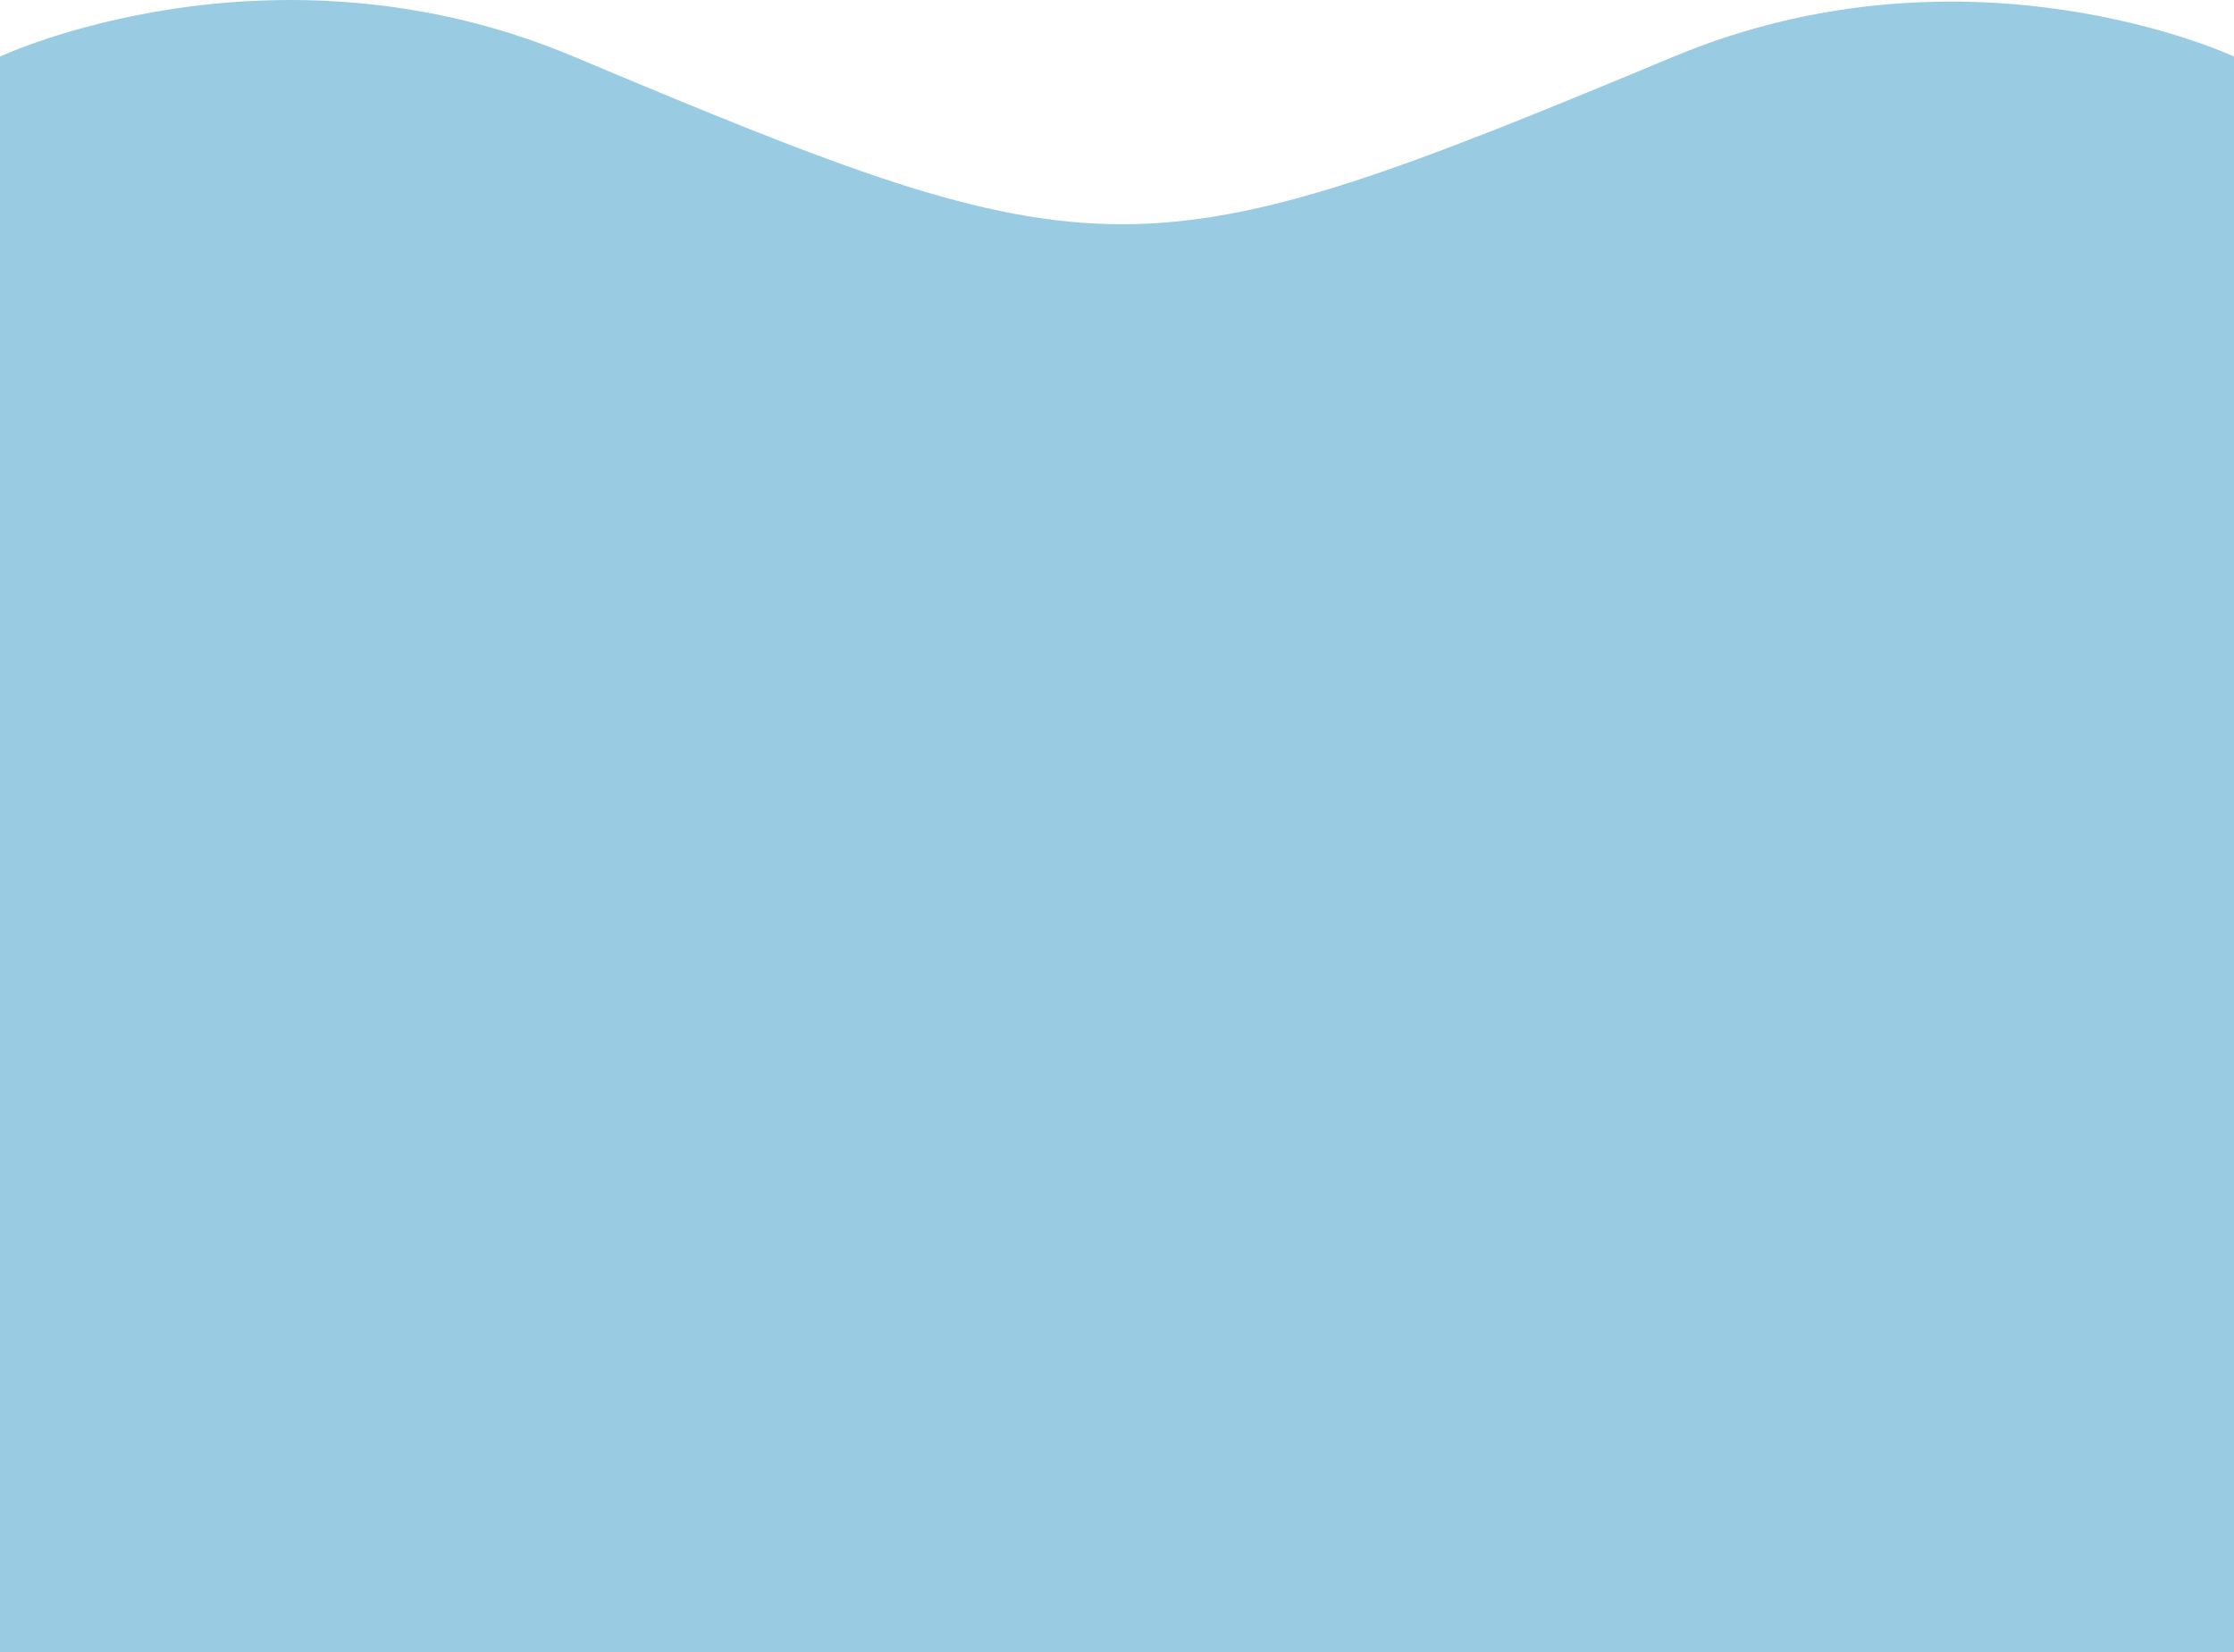
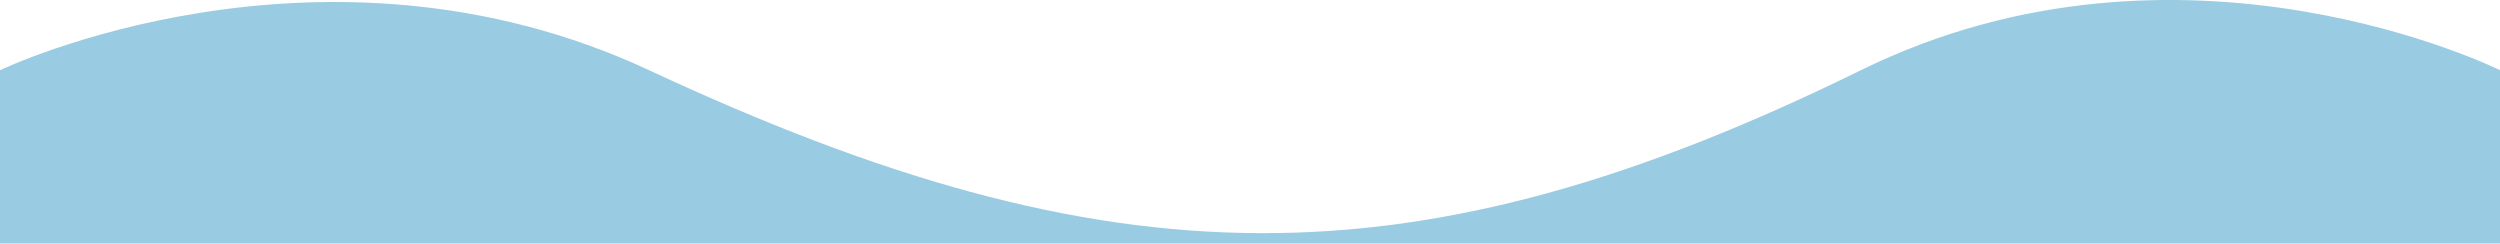
- <svg xmlns="http://www.w3.org/2000/svg" width="1400" height="1035.44" viewBox="0 0 1400 1035.44">
+ <svg xmlns="http://www.w3.org/2000/svg" width="750" height="73.063" viewBox="0 0 750 73.063">
  <defs>
    <style>
      .cls-1 {
        fill: #99cce2;
        fill-rule: evenodd;
      }
    </style>
  </defs>
-   <path id="bgc-footer" class="cls-1" d="M1000,5532s169.88-79.72,359.46,0c333.54,140.25,353.54,140.02,689.53,0,185.91-77.47,351.01,0,351.01,0V6532H1000V5532Z" transform="translate(-1000 -5496.56)" />
+   <path id="haikei-bl" class="cls-1" d="M0,22s95.964-46.038,194.724,0c138.282,64.462,229.4,65.891,363.538,0C654.75-25.4,750,22,750,22V74H0V22Z" transform="translate(0 -0.938)" />
</svg>
